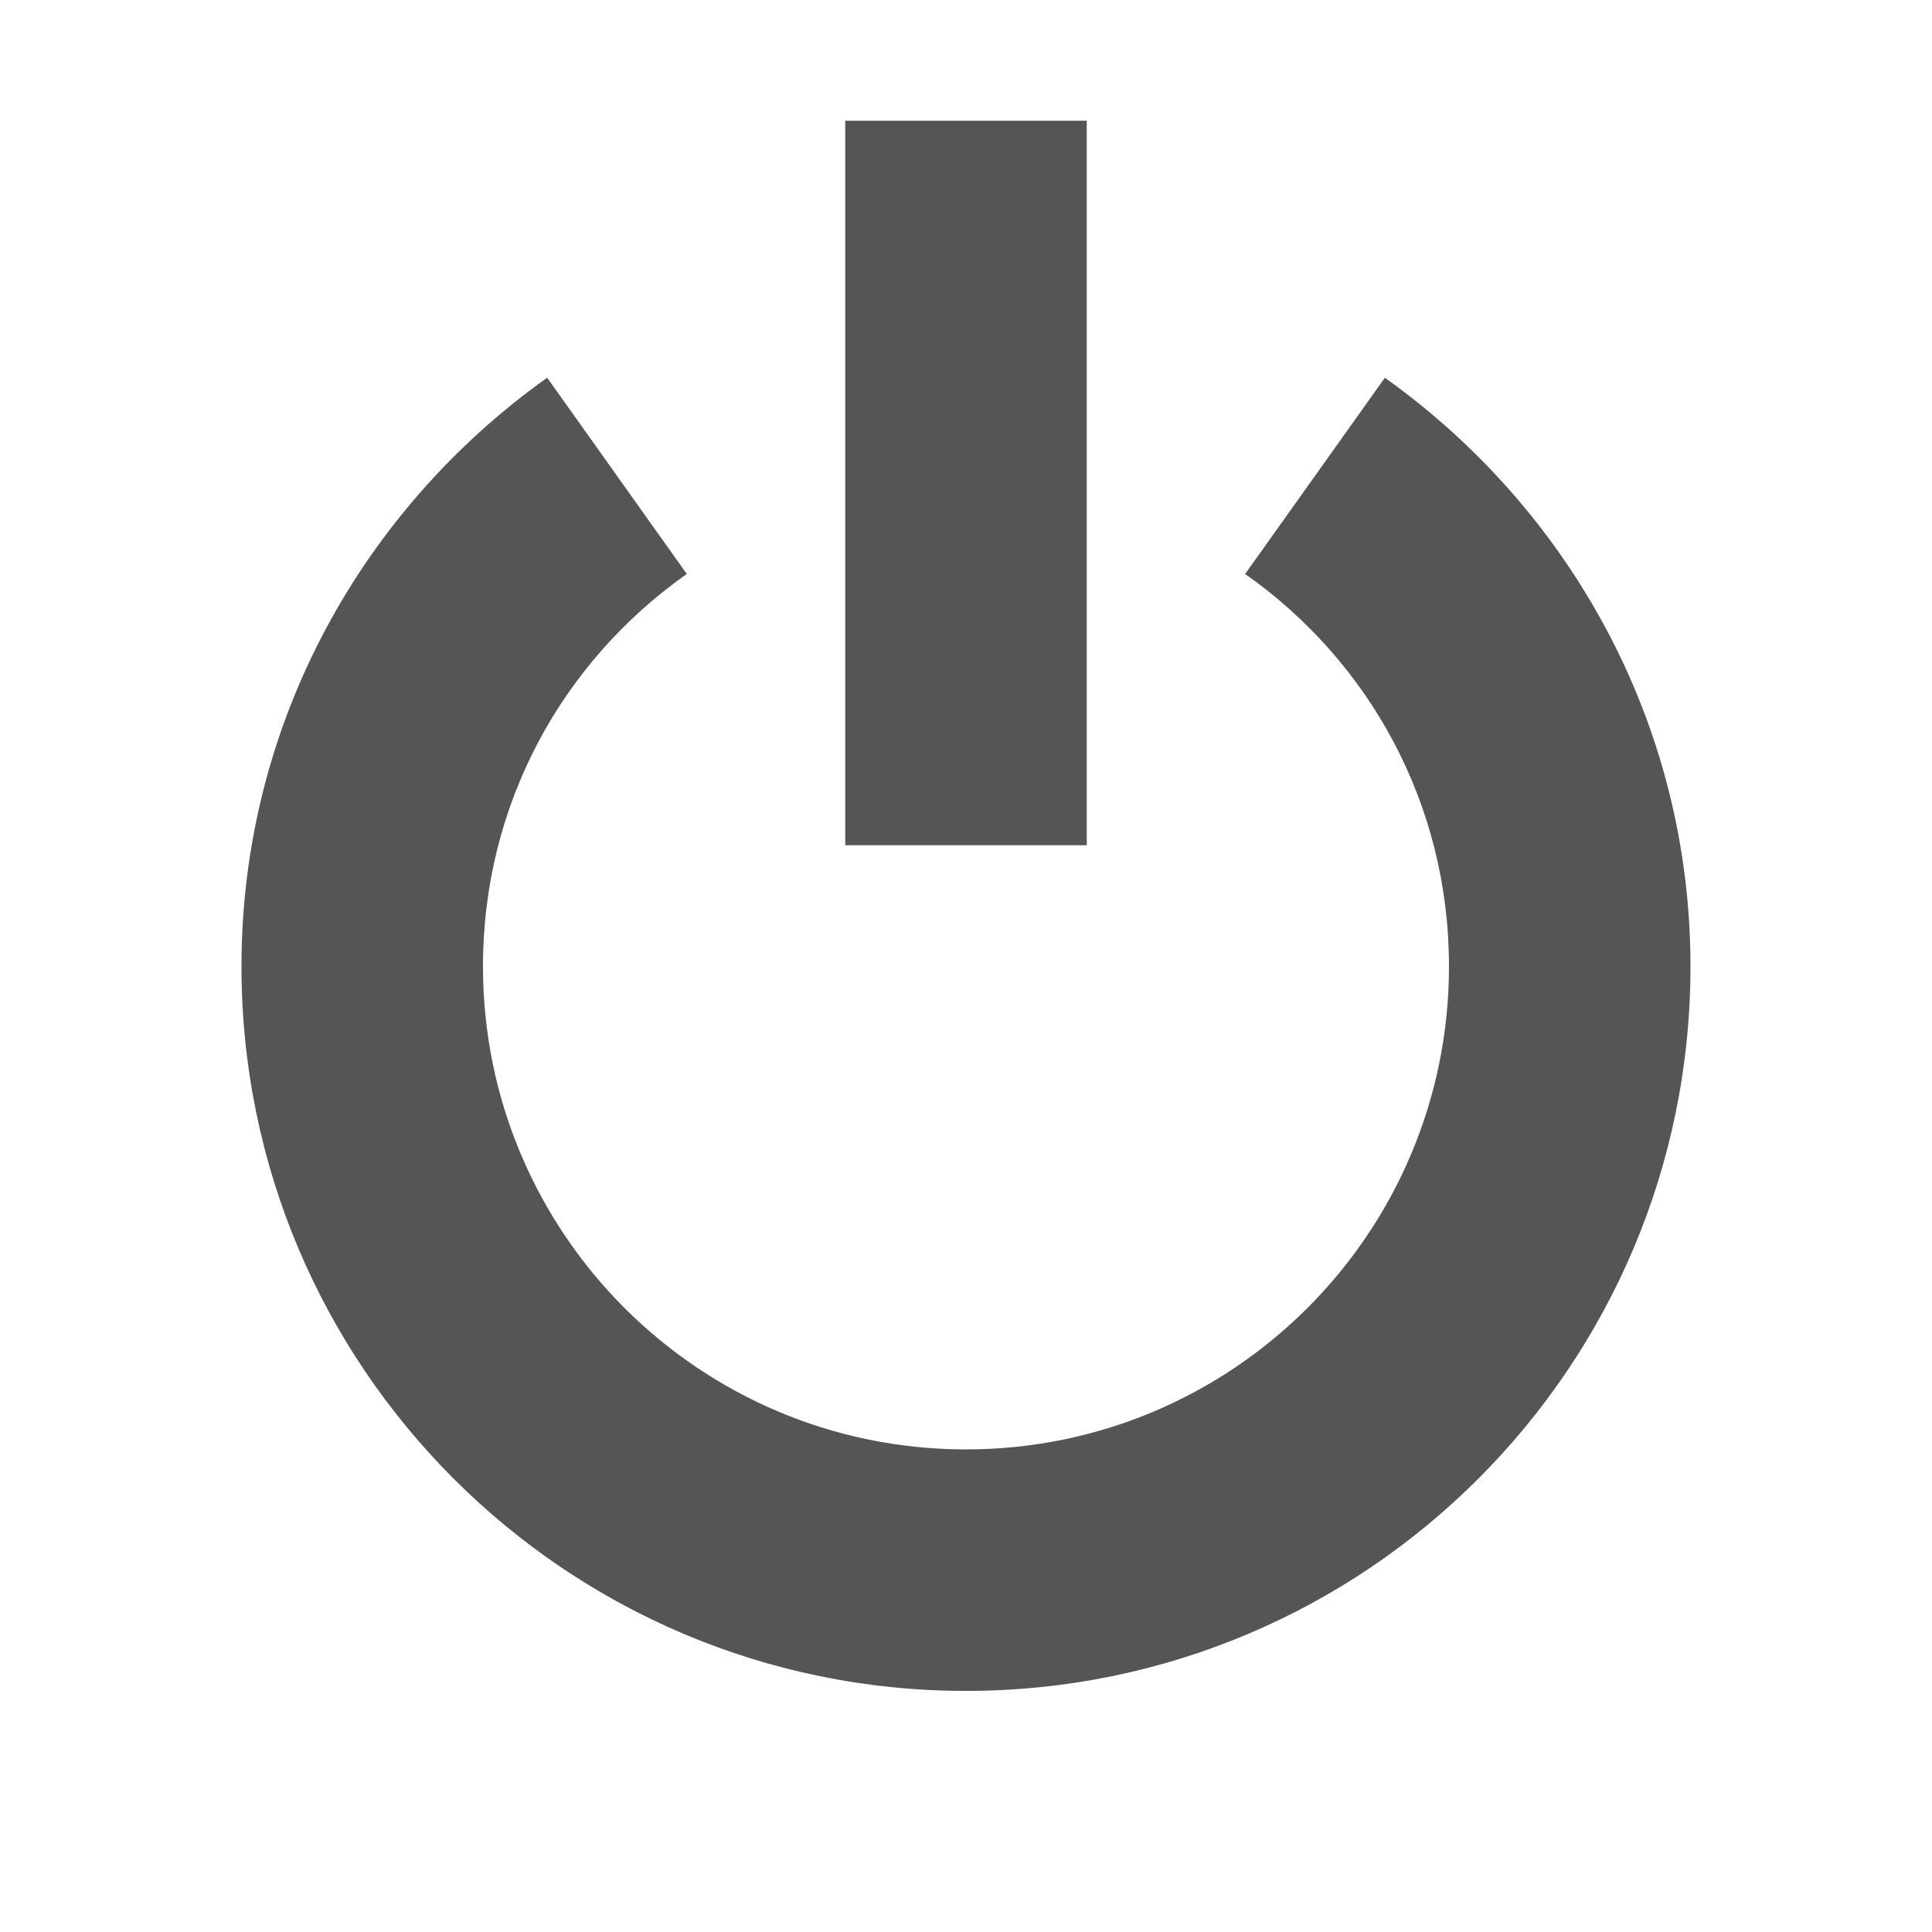
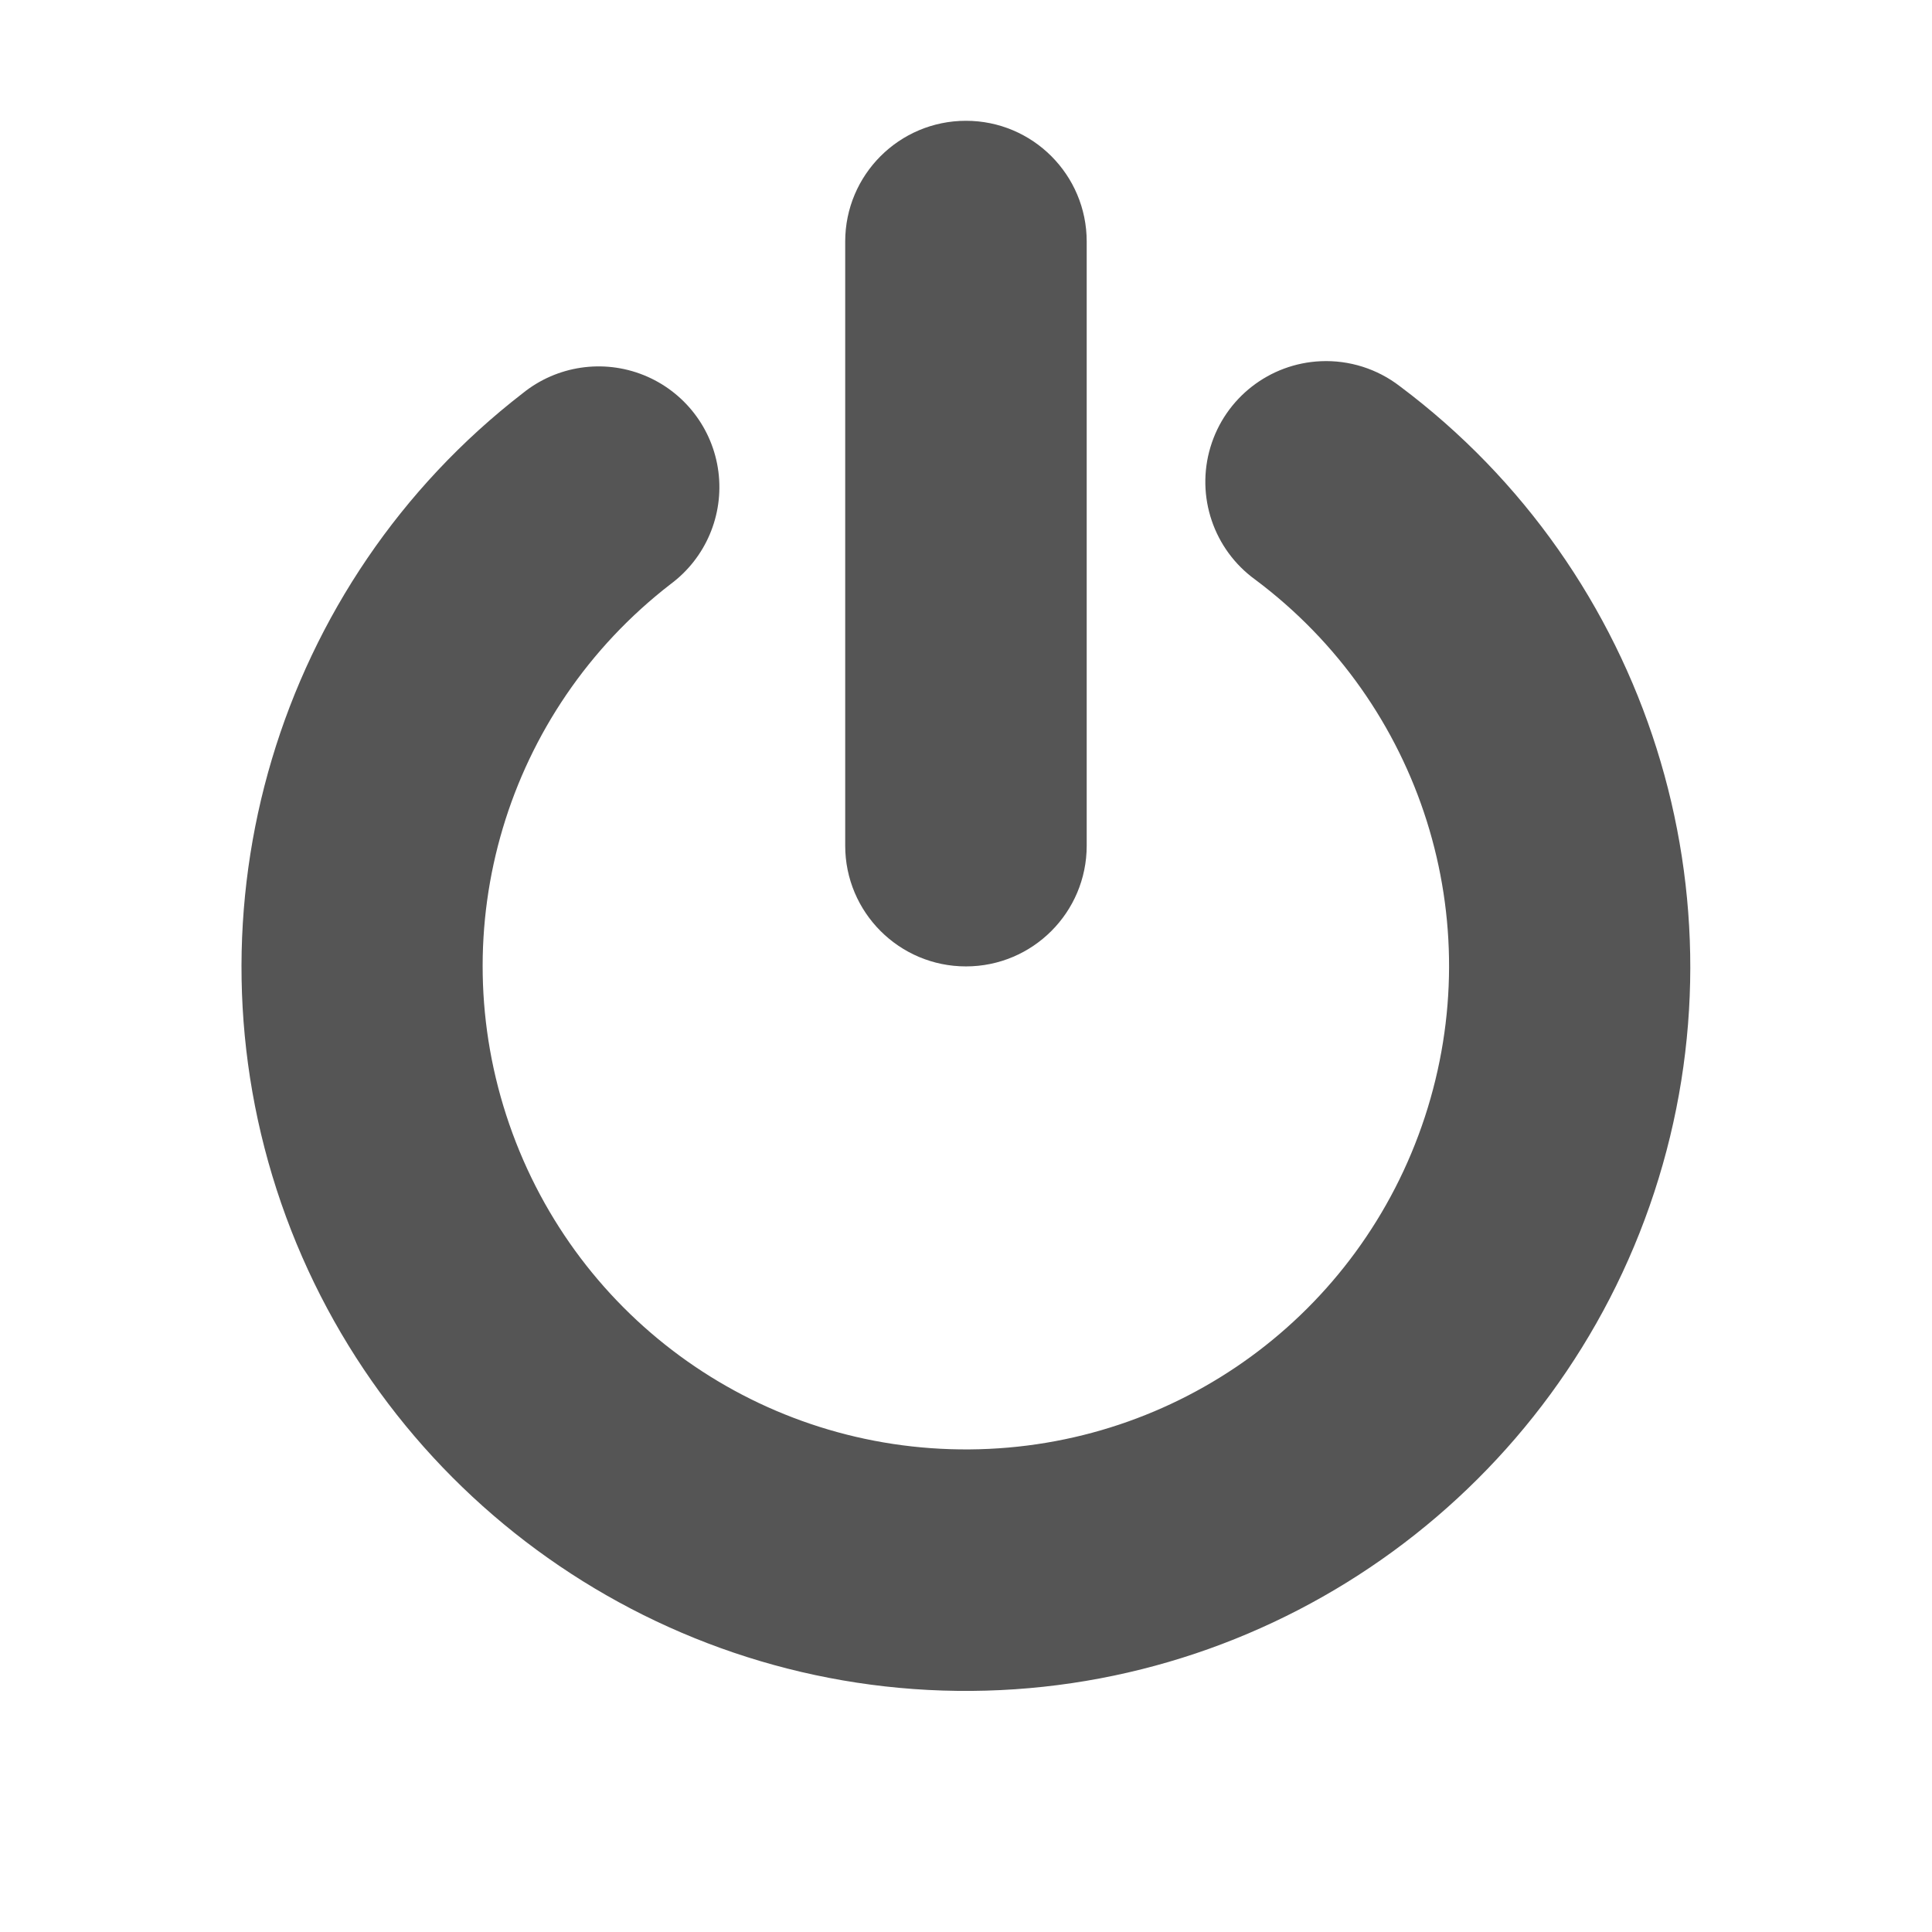
<svg xmlns="http://www.w3.org/2000/svg" xmlns:ns1="http://www.openswatchbook.org/uri/2009/osb" height="16" id="svg7384" style="enable-background:new" version="1.1" width="16">
  <defs id="defs7386">
    <linearGradient id="linearGradient5606" ns1:paint="solid">
      <stop id="stop5608" offset="0" style="stop-color:#000000;stop-opacity:1;" />
    </linearGradient>
-     <filter color-interpolation-filters="sRGB" id="filter7554">
+     <filter id="filter7554" style="color-interpolation-filters:sRGB">
      <feBlend id="feBlend7556" in2="BackgroundImage" mode="darken" />
    </filter>
  </defs>
  <g id="layer9" style="display:inline" transform="translate(-325.0004,-20.99664)" />
  <g id="layer10" style="display:inline;filter:url(#filter7554)" transform="translate(-325.0004,-20.99664)" />
-   <g id="layer1" style="display:inline" transform="translate(-84.00021,-637.9966)" />
+   <g id="layer1" style="display:inline" transform="translate(-84.00023,-637.9966)" />
  <g id="layer14" style="display:inline" transform="translate(-325.0004,-20.99664)" />
  <g id="layer15" style="display:inline" transform="translate(-325.0004,-20.99664)" />
  <g id="g71291" style="display:inline" transform="translate(-325.0004,-20.99664)" />
-   <g id="layer2" style="display:inline" transform="translate(-84.00021,-487.9966)" />
-   <g id="g6058" style="display:inline" transform="translate(-84.00021,-487.9966)" />
+   <g id="layer2" style="display:inline" transform="translate(-84.00023,-487.9966)" />
+   <g id="g6058" style="display:inline" transform="translate(-84.00023,-487.9966)" />
  <g id="layer12" style="display:inline" transform="translate(-325.0004,-20.99664)">
-     <g id="g3874" style="fill:#555555;fill-opacity:1;stroke:none" transform="translate(65.0004,368.9966)">
-       <rect height="6" id="rect5820" rx="0" style="color:#555555;fill:#555555;fill-opacity:1;stroke:none" width="2" x="267" y="-347" />
-       <path d="M 88.531,497.125 C 87.006,498.212 86,499.984 86,502 c 0,3.314 2.686,6 6,6 3.314,0 6,-2.686 6,-6 0,-2.016 -1.006,-3.788 -2.531,-4.875 L 94.312,498.75 C 95.337,499.471 96,500.65 96,502 c 0,2.209 -1.791,4 -4,4 -2.209,0 -4,-1.791 -4,-4 0,-1.35 0.663,-2.529 1.688,-3.25 l -1.156,-1.625 z" id="path3864-9" style="color:#000000;fill:#555555;fill-opacity:1;stroke:none" transform="translate(175.9998,-841.9966)" />
-     </g>
+     <rect height="7.003" id="rect5820" rx="1" ry="1" style="color:#bebebe;fill:#555555;fill-opacity:1;stroke:none" width="2" x="332" y="21.997" />
+     <path d="m 335.939,23.988 a 1,1 0 0 0 -0.543,1.809 c 1.378,1.031 1.941,2.816 1.404,4.451 -0.537,1.635 -2.049,2.739 -3.77,2.752 -1.721,0.013 -3.25,-1.067 -3.812,-2.693 -0.562,-1.626 -0.026,-3.421 1.336,-4.473 a 1,1 0 1 0 -1.223,-1.582 c -2.035,1.572 -2.842,4.278 -2.002,6.709 0.84,2.43 3.145,4.059 5.717,4.039 2.572,-0.02 4.852,-1.686 5.654,-4.129 0.802,-2.443 -0.048,-5.135 -2.107,-6.676 a 1,1 0 0 0 -0.654,-0.207 z" id="path6796" style="color:#000000;font-style:normal;font-variant:normal;font-weight:normal;font-stretch:normal;font-size:medium;line-height:normal;font-family:sans-serif;text-indent:0;text-align:start;text-decoration:none;text-decoration-line:none;text-decoration-style:solid;text-decoration-color:#000000;letter-spacing:normal;word-spacing:normal;text-transform:none;direction:ltr;block-progression:tb;writing-mode:lr-tb;baseline-shift:baseline;text-anchor:start;white-space:normal;clip-rule:nonzero;display:inline;overflow:visible;visibility:visible;opacity:1;isolation:auto;mix-blend-mode:normal;color-interpolation:sRGB;color-interpolation-filters:linearRGB;solid-color:#000000;solid-opacity:1;fill:#555555;fill-opacity:1;fill-rule:nonzero;stroke:none;stroke-width:2;stroke-linecap:round;stroke-linejoin:round;stroke-miterlimit:4;stroke-dasharray:none;stroke-dashoffset:0;stroke-opacity:1;color-rendering:auto;image-rendering:auto;shape-rendering:auto;text-rendering:auto;enable-background:accumulate" />
  </g>
</svg>
